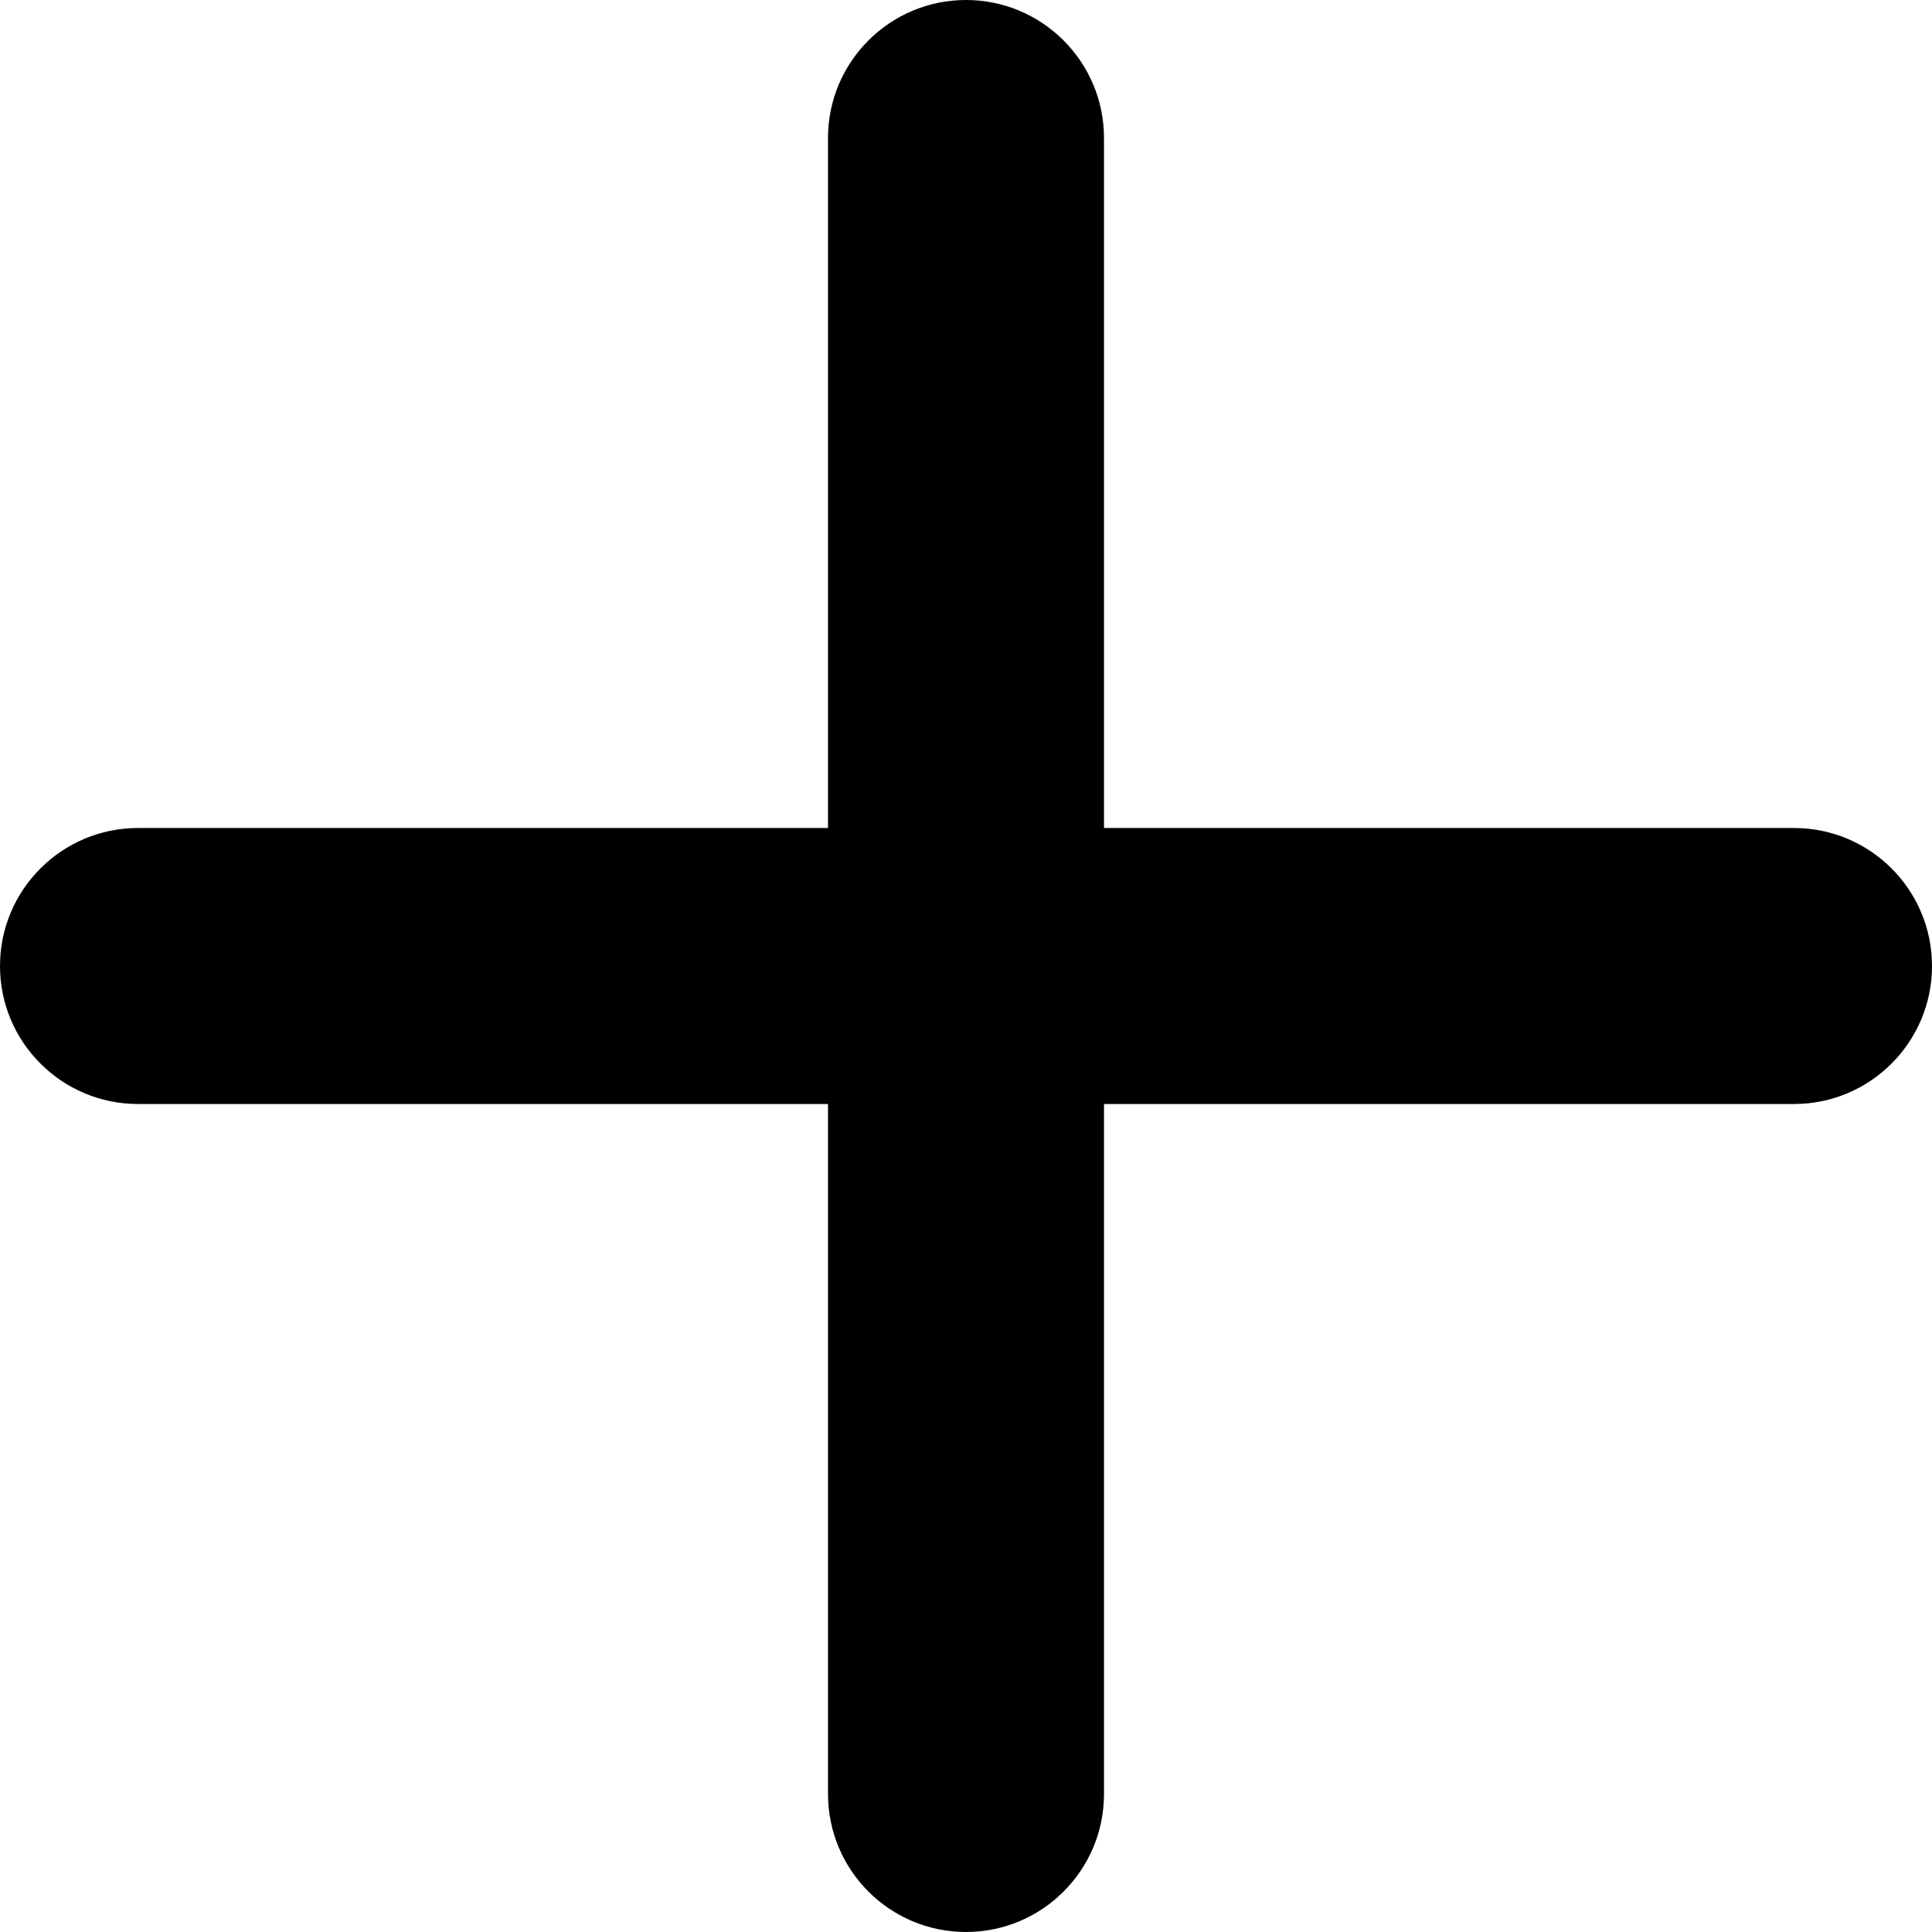
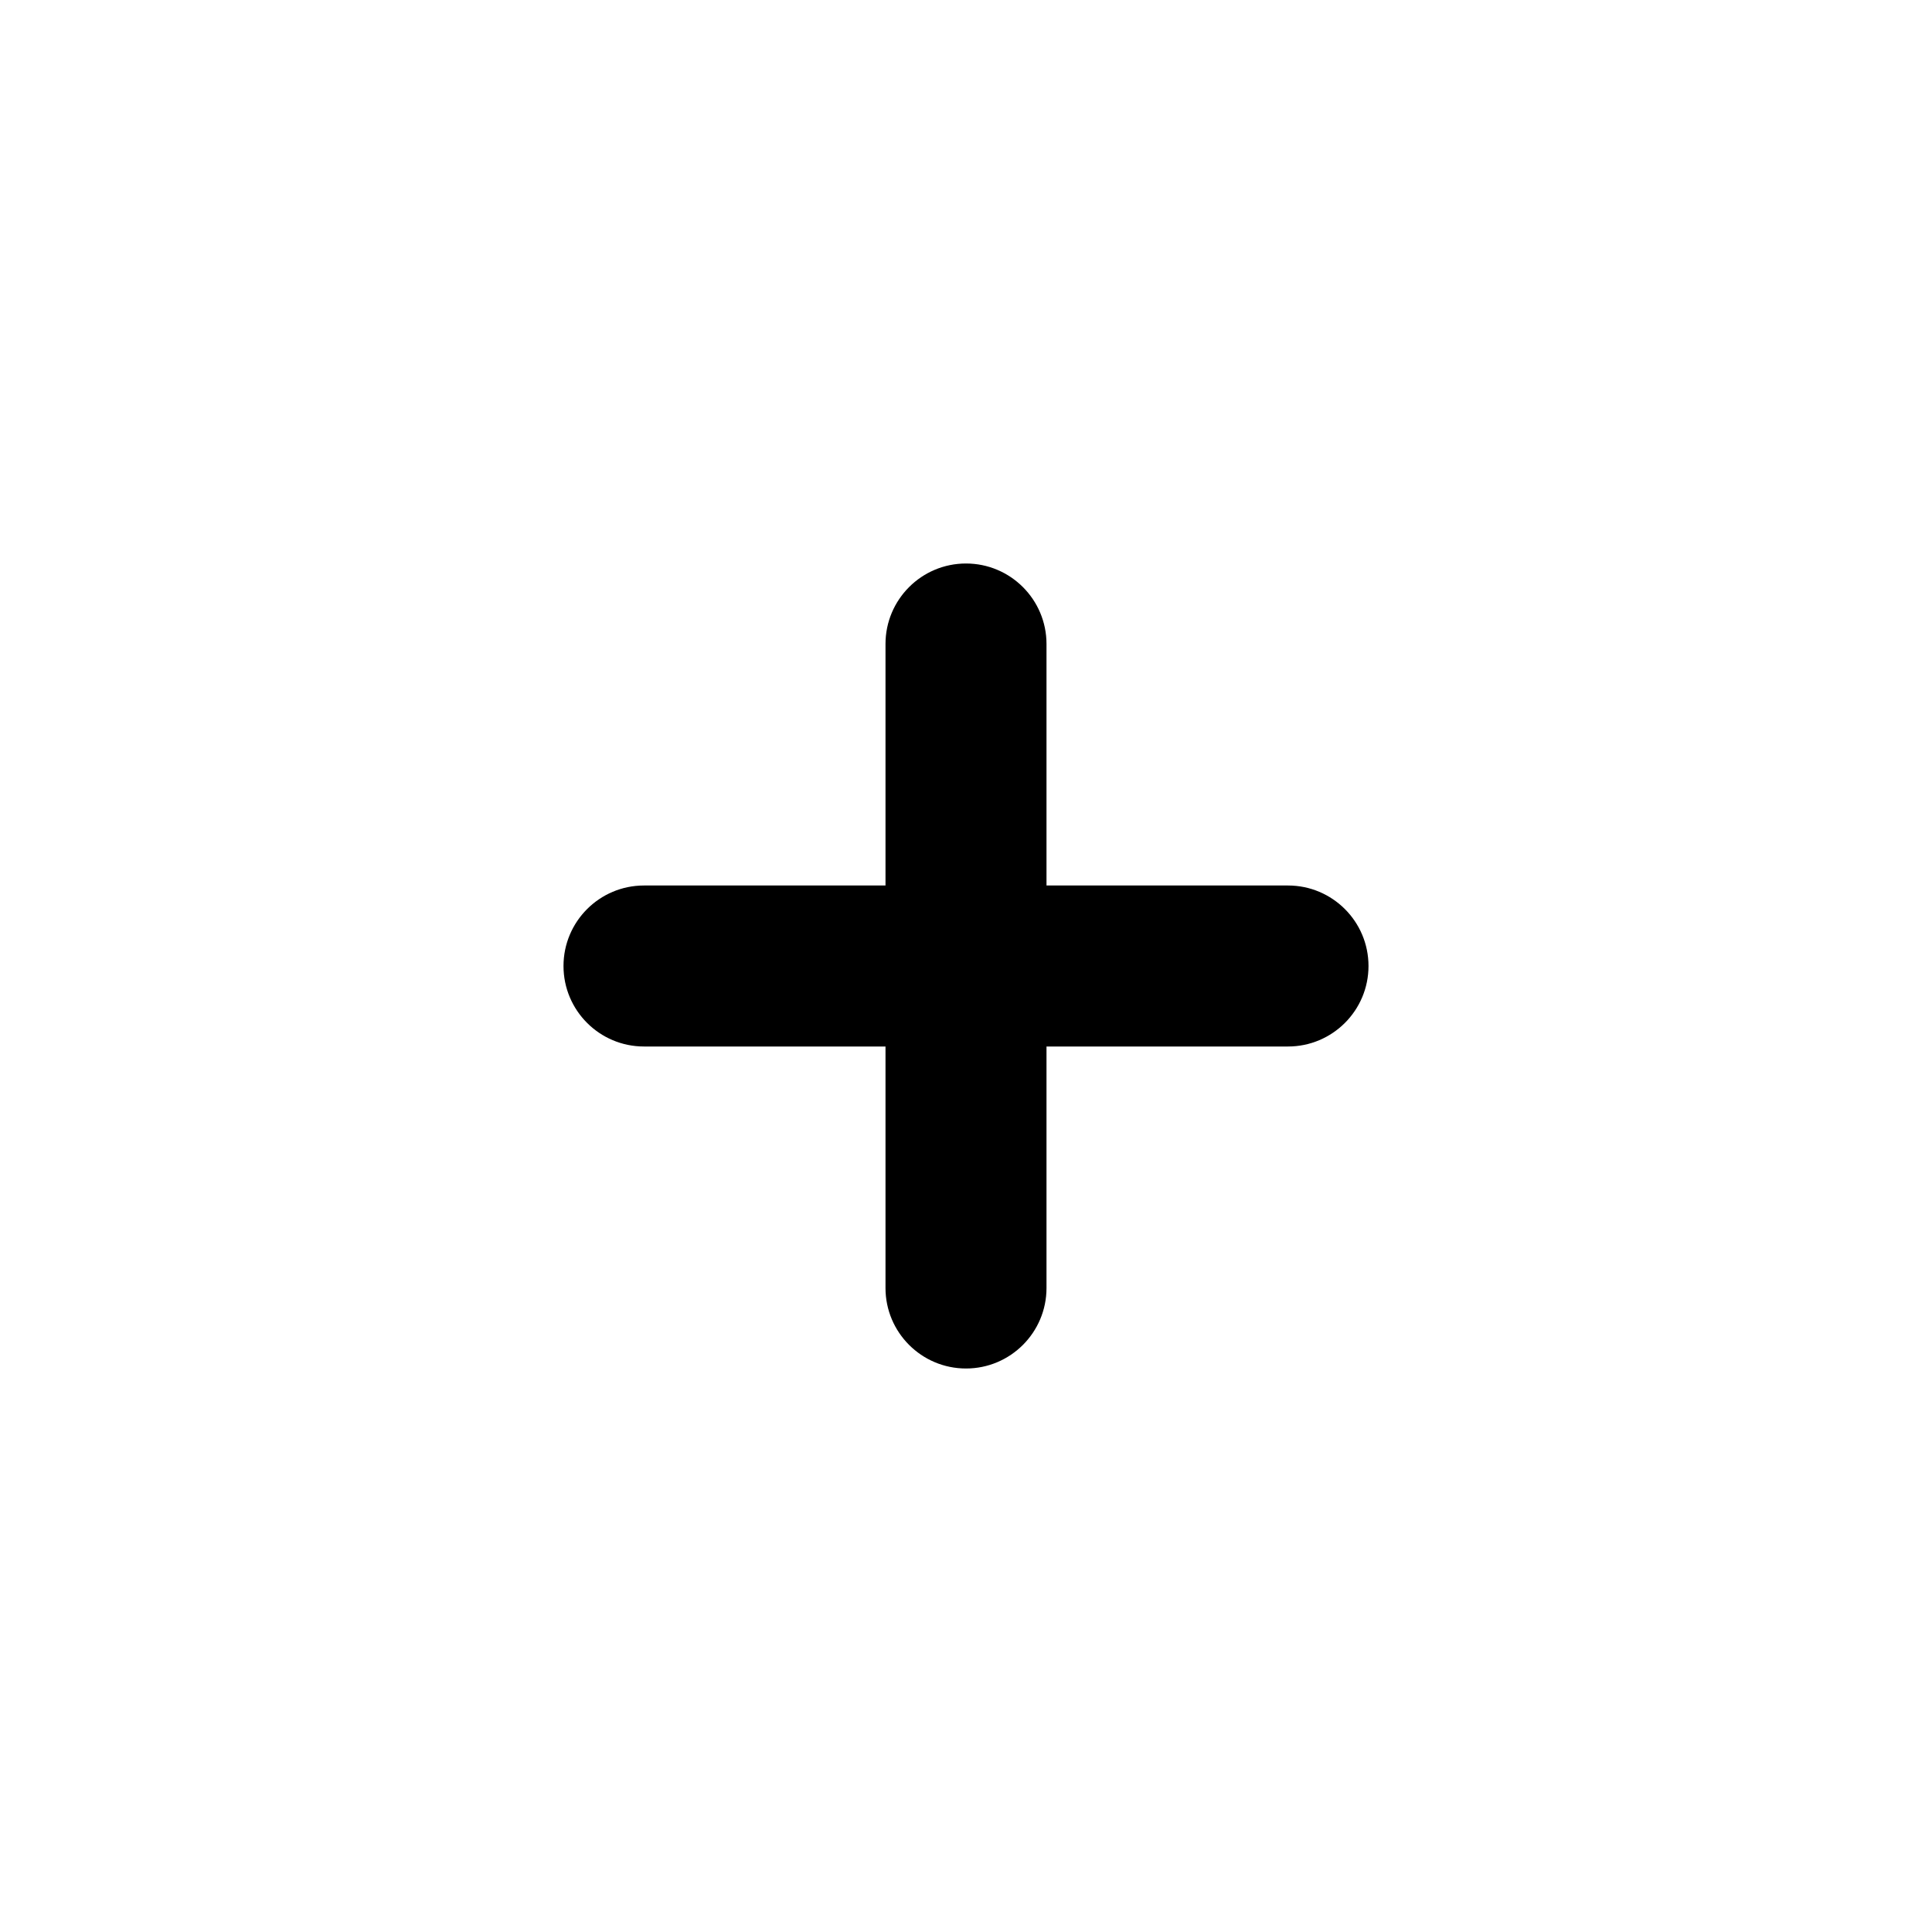
- <svg xmlns="http://www.w3.org/2000/svg" width="14" height="14" viewBox="0 0 14 14">
-   <path d="M14 7C14 7.552 13.552 8 13 8H8V13C8 13.552 7.552 14 7 14V14C6.448 14 6 13.552 6 13V8H1C0.448 8 0 7.552 0 7V7C0 6.448 0.448 6 1 6H6V1C6 0.448 6.448 0 7 0V0C7.552 0 8 0.448 8 1V6H13C13.552 6 14 6.448 14 7V7Z" />
+ <svg xmlns="http://www.w3.org/2000/svg" width="24" height="24" viewBox="0 0 24 24" fill="none">
+   <path d="M17 12C17 12.552 16.552 13 16 13H13V16C13 16.552 12.552 17 12 17C11.448 17 11 16.552 11 16V13H8C7.448 13 7 12.552 7 12C7 11.448 7.448 11 8 11H11V8C11 7.448 11.448 7 12 7C12.552 7 13 7.448 13 8V11H16C16.552 11 17 11.448 17 12Z" fill="currentColor" />
</svg>
